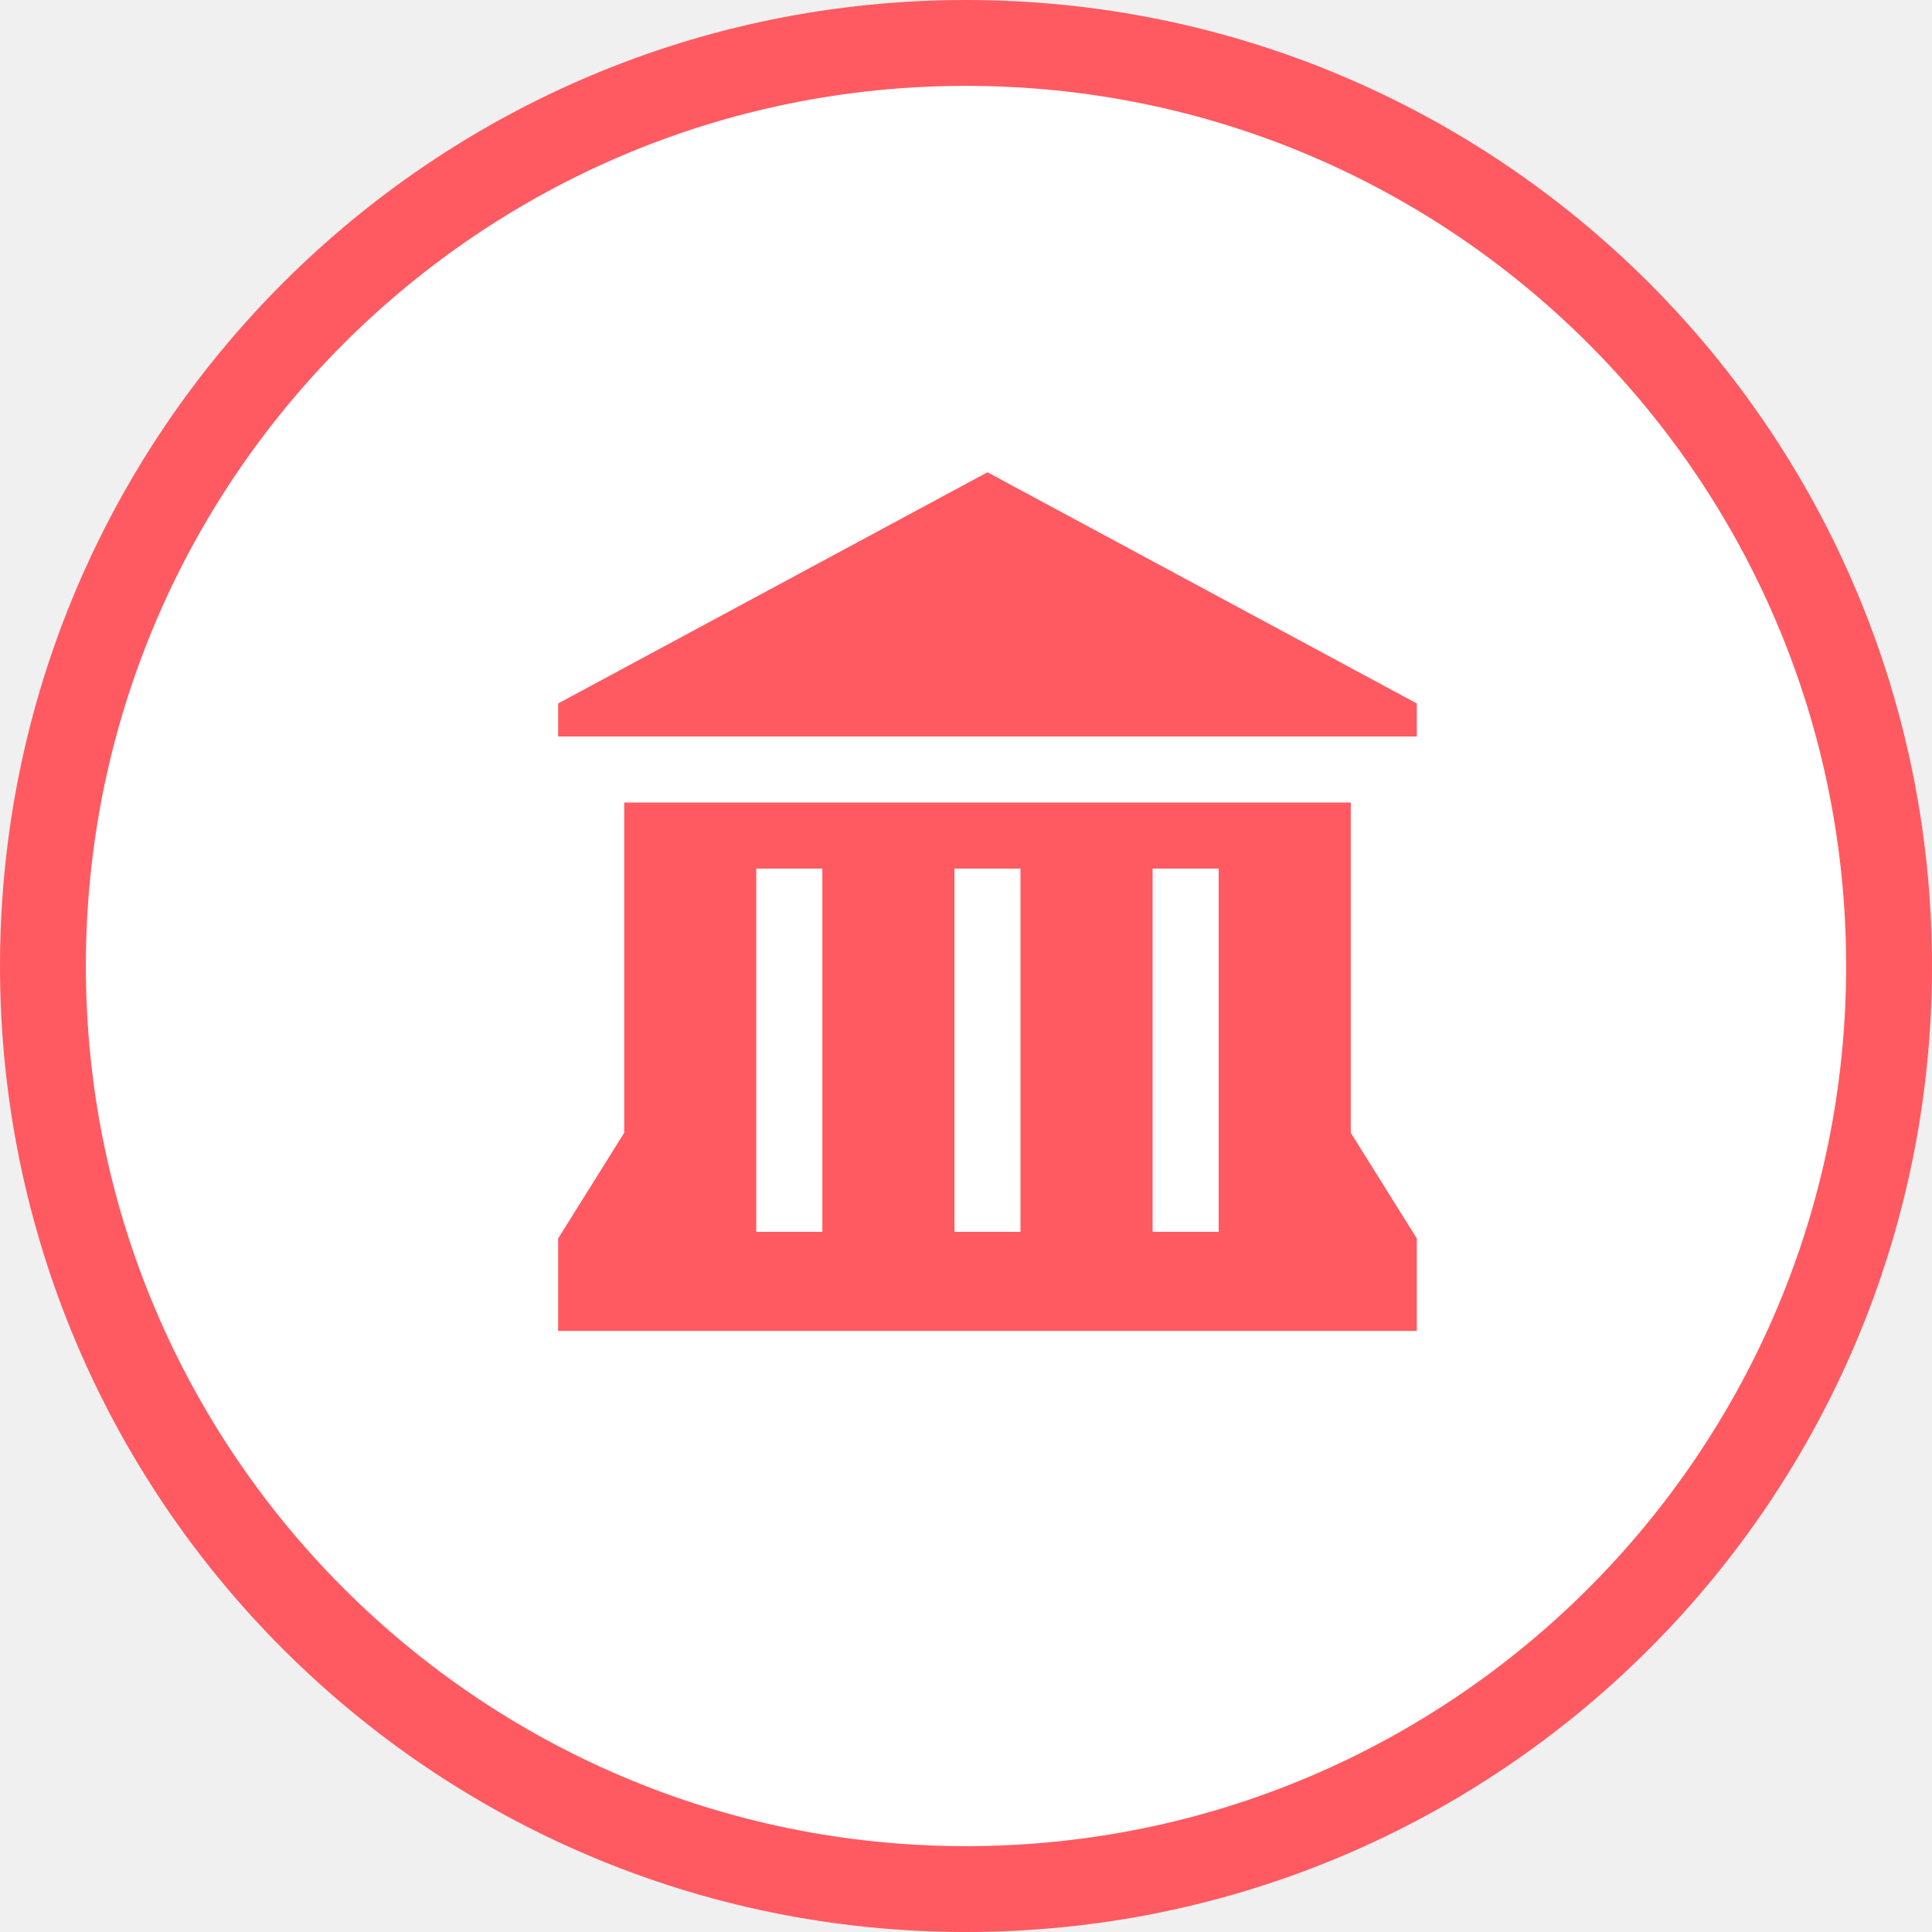
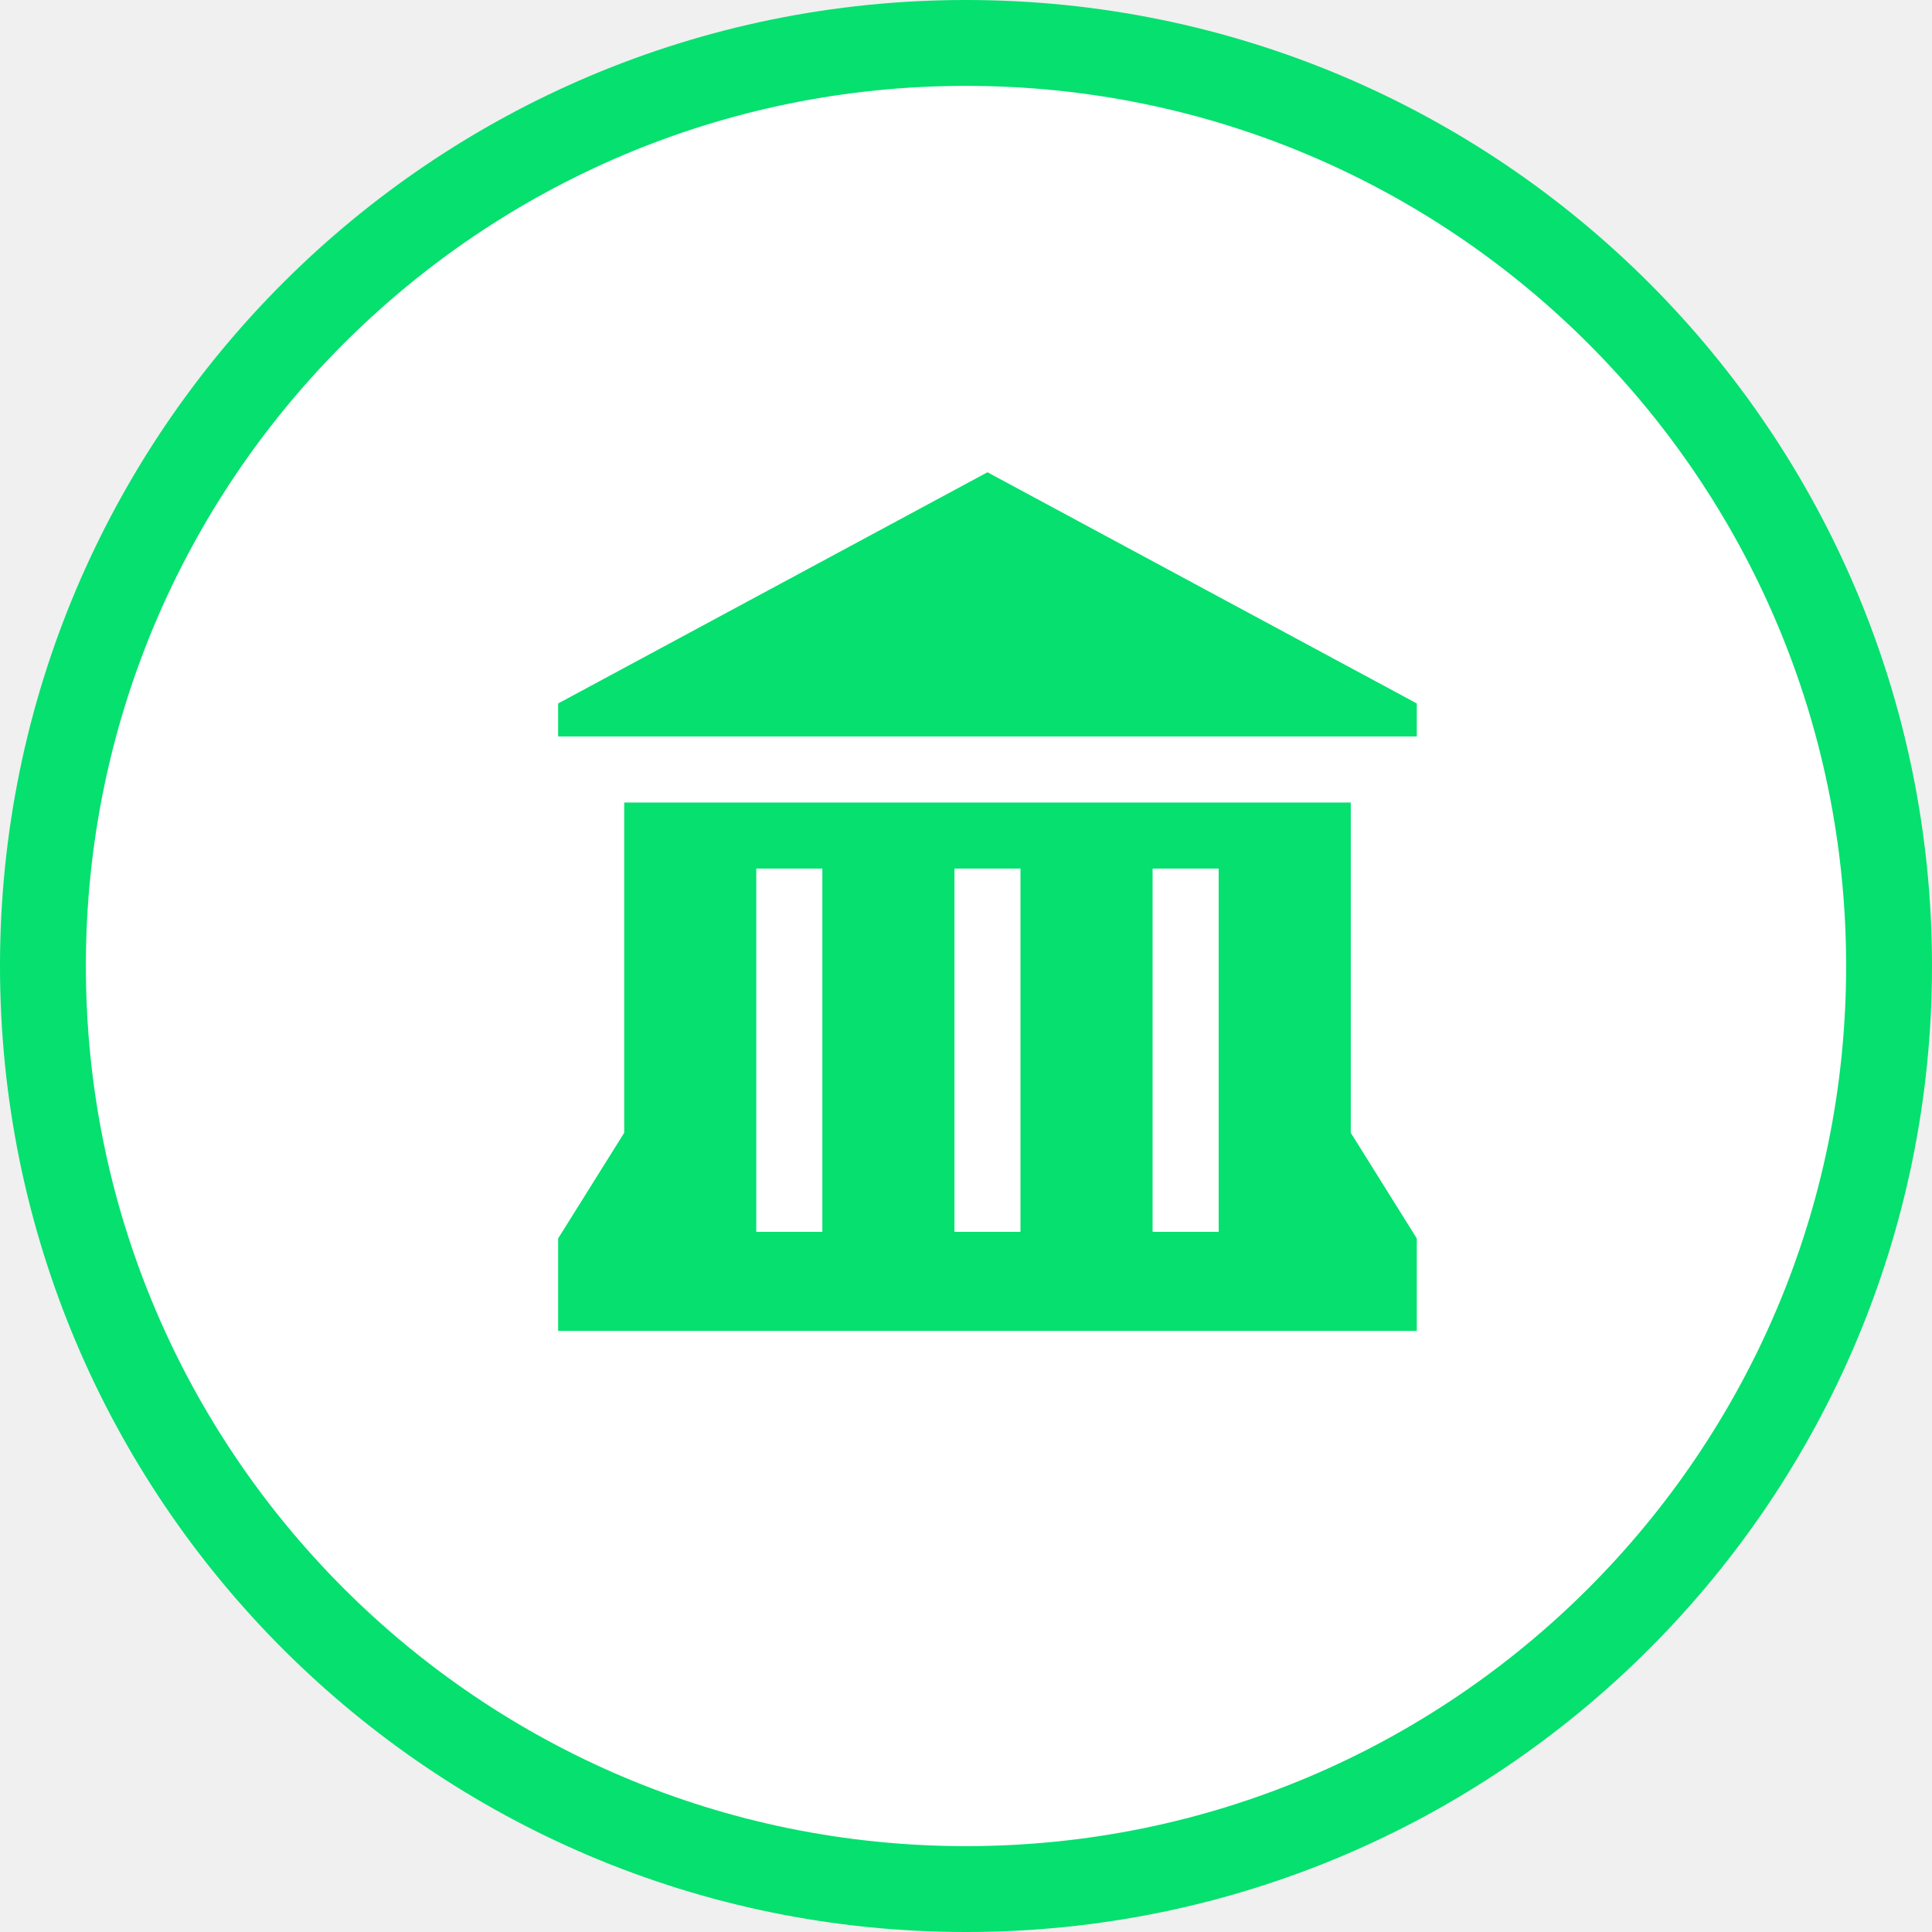
<svg xmlns="http://www.w3.org/2000/svg" width="45" height="45" viewBox="0 0 45 45" fill="none">
-   <circle cx="22.5" cy="22.5" r="21.5" fill="white" stroke="#FF5A61" stroke-width="2" />
-   <path d="M23 11L13 16.385V17.154H33V16.385L23 11ZM14.539 18.692V26.385L13 28.846V31H33V28.846L31.462 26.385V18.692H14.539ZM17.615 20.231H19.154V28.692H17.615V20.231ZM22.231 20.231H23.769V28.692H22.231V20.231ZM26.846 20.231H28.385V28.692H26.846V20.231Z" fill="#FF5A61" />
+   <circle cx="22.5" cy="22.5" r="21.5" fill="white" stroke="#05E06F" stroke-width="2" />
+   <path d="M23 11L13 16.385V17.154H33V16.385L23 11ZM14.539 18.692V26.385L13 28.846V31H33V28.846L31.462 26.385V18.692H14.539ZM17.615 20.231H19.154V28.692H17.615V20.231ZM22.231 20.231H23.769V28.692H22.231V20.231ZM26.846 20.231H28.385V28.692H26.846V20.231Z" fill="#05E06F" />
</svg>
